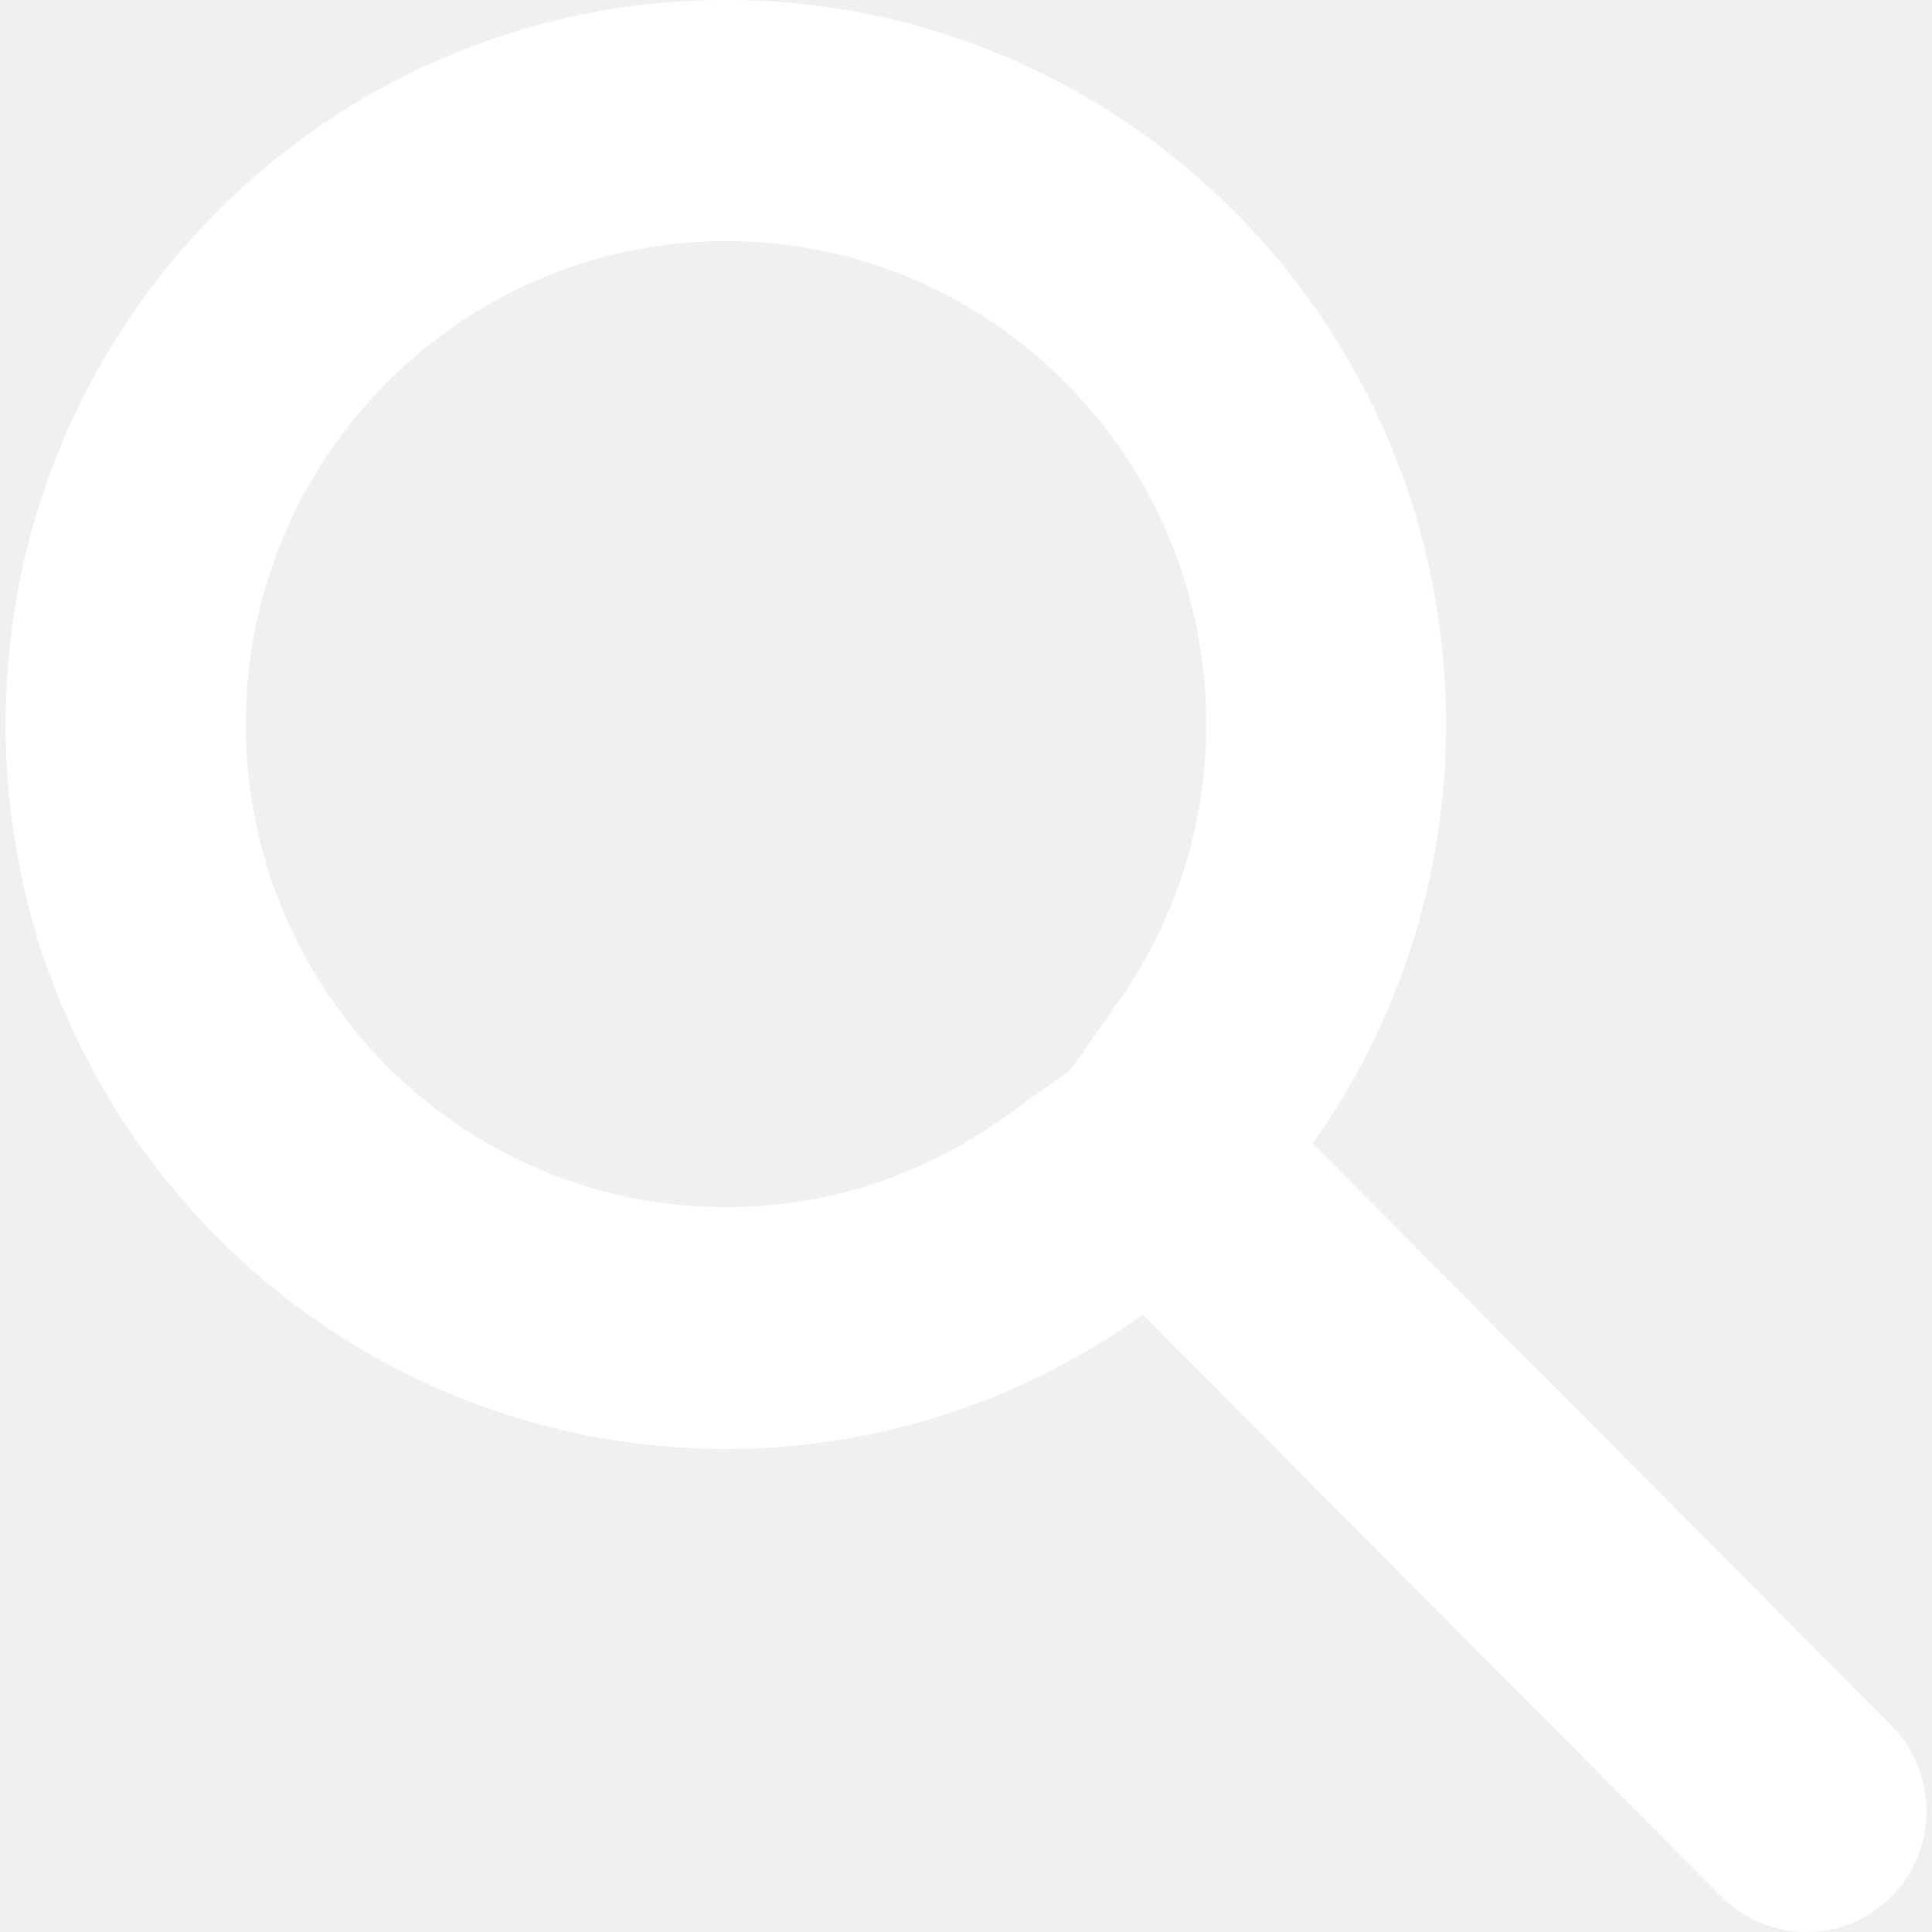
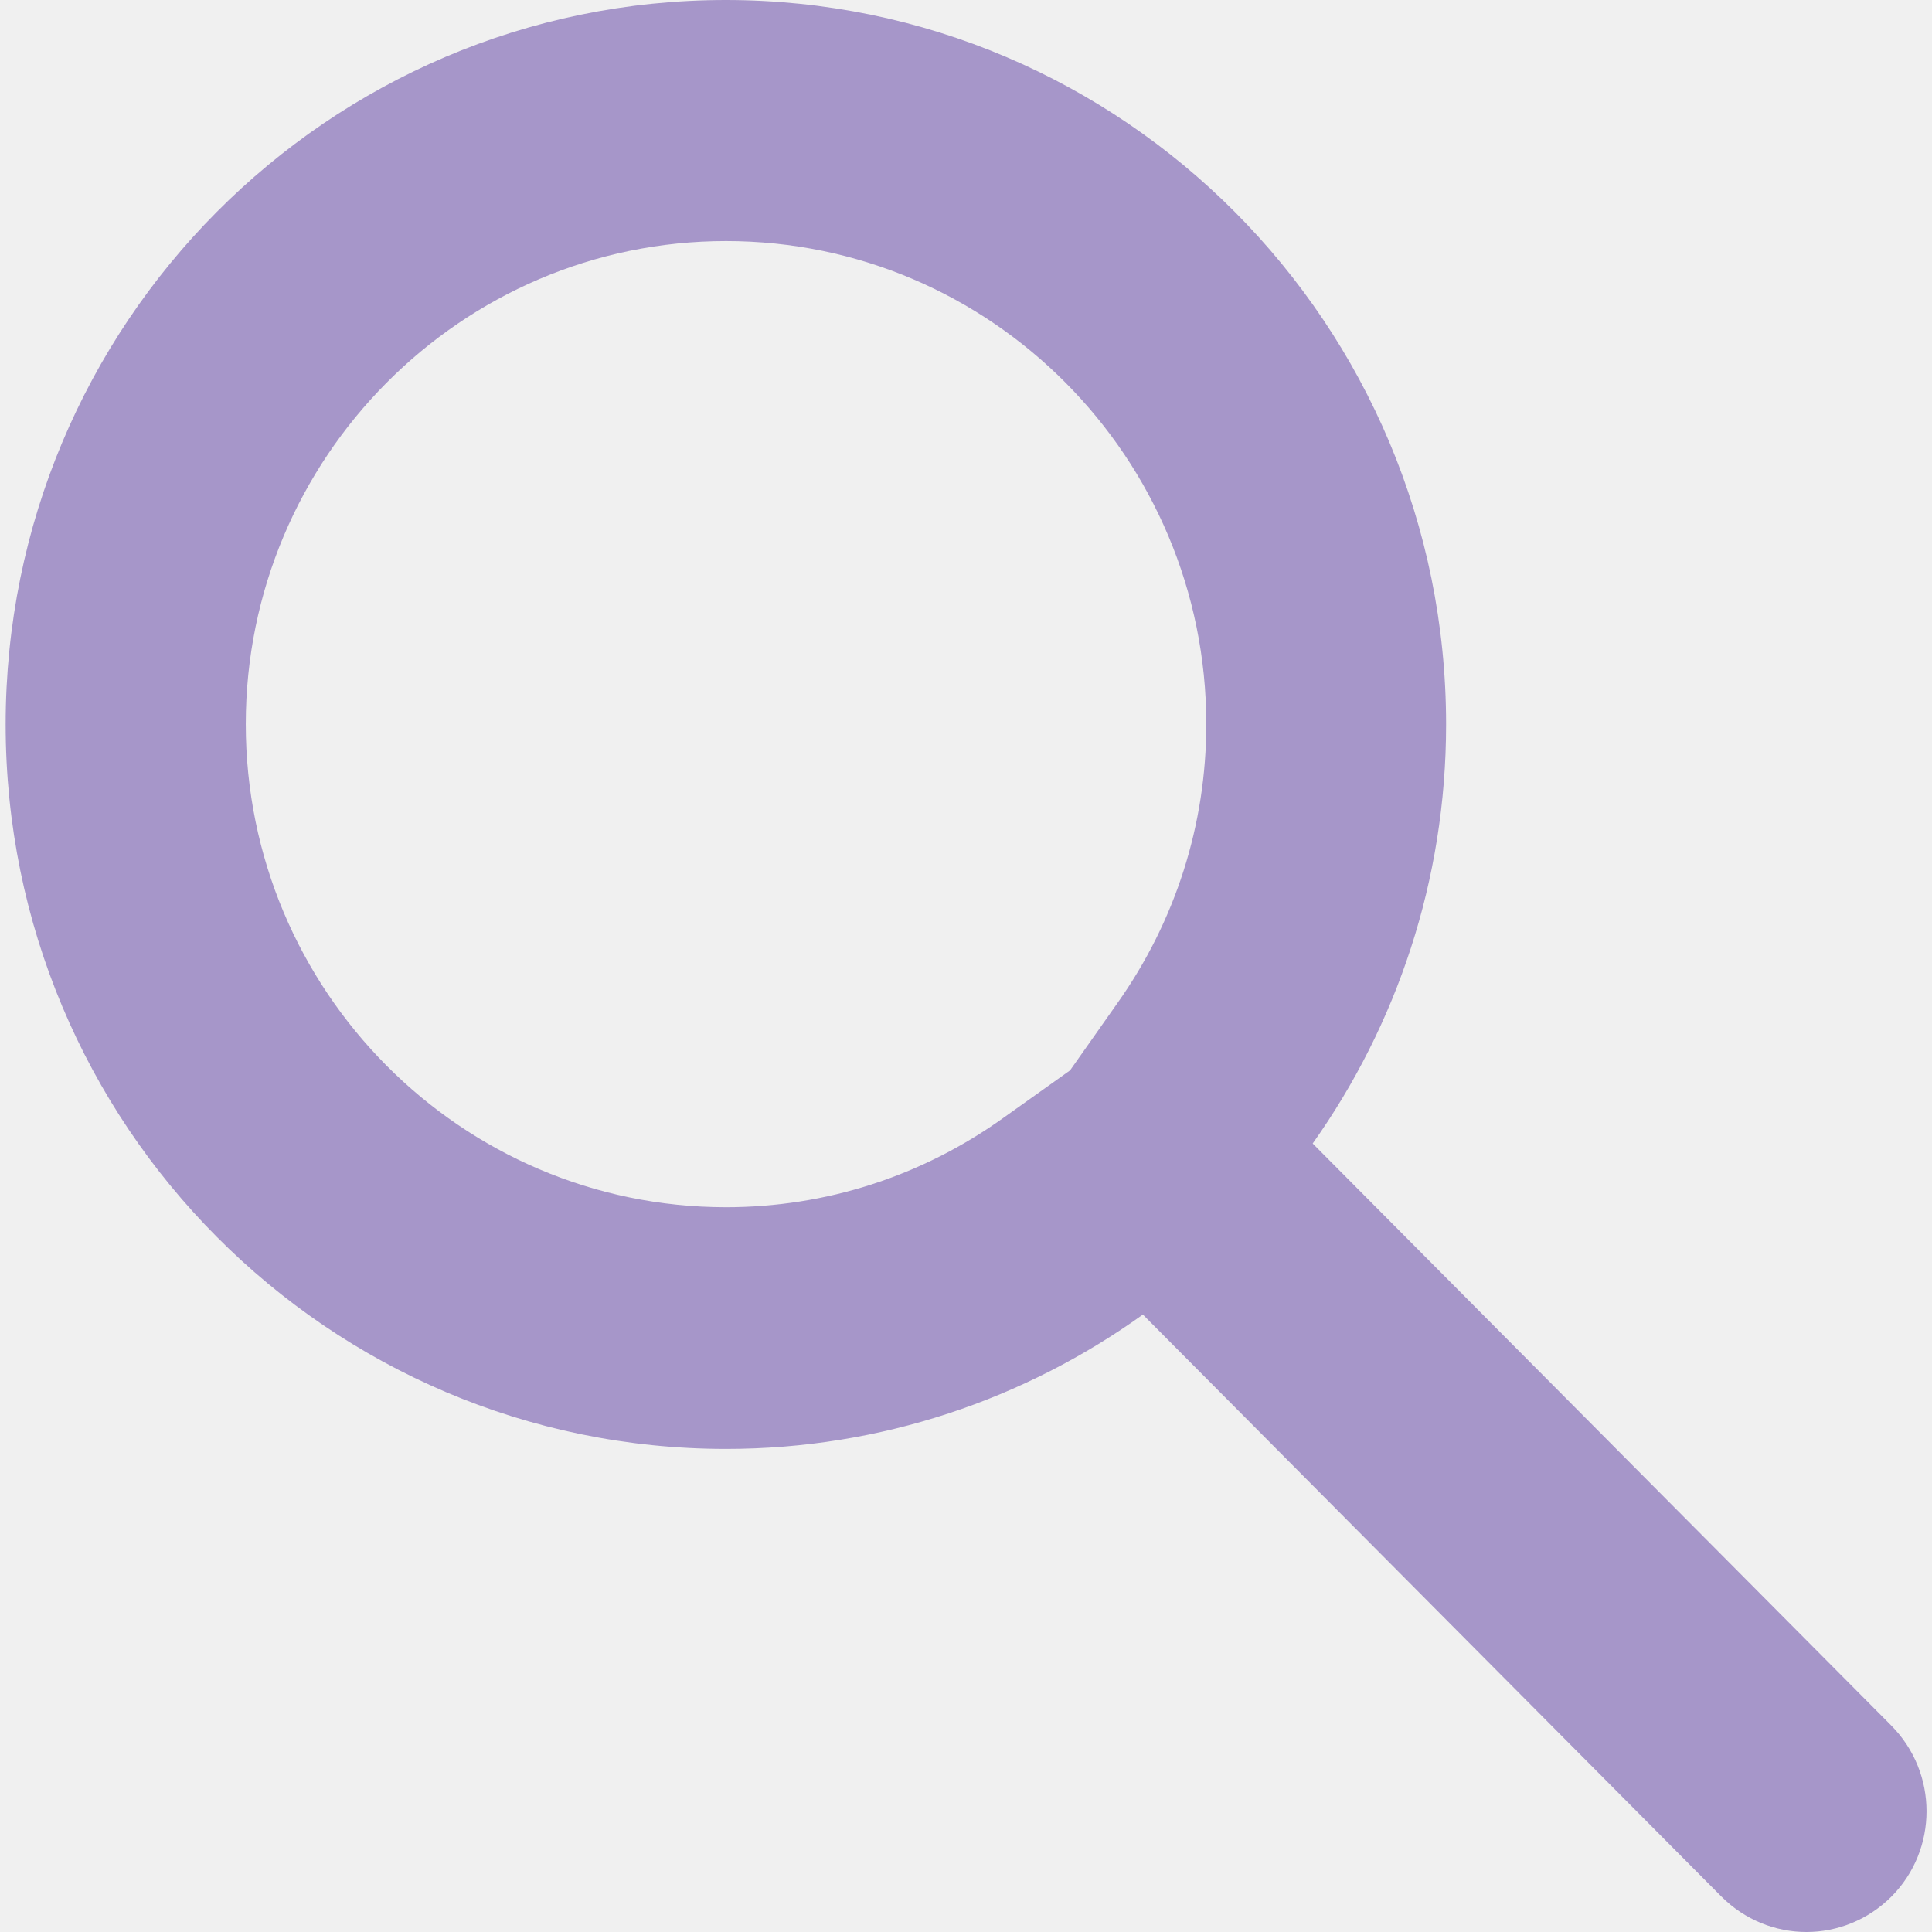
<svg xmlns="http://www.w3.org/2000/svg" version="1.1" id="Capa_1" x="0px" y="0px" viewBox="2 89.5 615.5 615.5" enable-background="new 2 89.5 615.5 615.5" xml:space="preserve">
  <g>
    <g id="Search__x28_and_thou_shall_find_x29_">
      <g>
-         <path fill="#FFFFFF" d="M604.5,639.2L420.2,453.8c26.7-37.7,42.5-83.7,42.5-133.5c0-127.5-102.8-230.8-229.5-230.8     C106.5,89.5,3.8,192.8,3.8,320.3s102.8,230.8,229.5,230.8c49.5,0,95.3-15.9,132.8-42.8l184.3,185.4c7.5,7.5,17.3,11.3,27.1,11.3     c9.8,0,19.6-3.8,27.1-11.3C619.5,678.7,619.5,654.3,604.5,639.2z M357.9,409.2l-15,21.3l-21.2,15.1     c-26.1,18.7-56.7,28.5-88.4,28.5c-84.4,0-153-69-153-153.9c0-84.8,68.6-153.9,153-153.9s153,69,153,153.9     C386.3,352.2,376.5,383,357.9,409.2z" />
+         <path fill="#A696C9" d="M604.5,639.2L420.2,453.8c26.7-37.7,42.5-83.7,42.5-133.5c0-127.5-102.8-230.8-229.5-230.8     C106.5,89.5,3.8,192.8,3.8,320.3s102.8,230.8,229.5,230.8c49.5,0,95.3-15.9,132.8-42.8l184.3,185.4c7.5,7.5,17.3,11.3,27.1,11.3     c9.8,0,19.6-3.8,27.1-11.3C619.5,678.7,619.5,654.3,604.5,639.2z M357.9,409.2l-15,21.3l-21.2,15.1     c-26.1,18.7-56.7,28.5-88.4,28.5c-84.4,0-153-69-153-153.9c0-84.8,68.6-153.9,153-153.9s153,69,153,153.9     C386.3,352.2,376.5,383,357.9,409.2z" />
      </g>
    </g>
  </g>
</svg>
